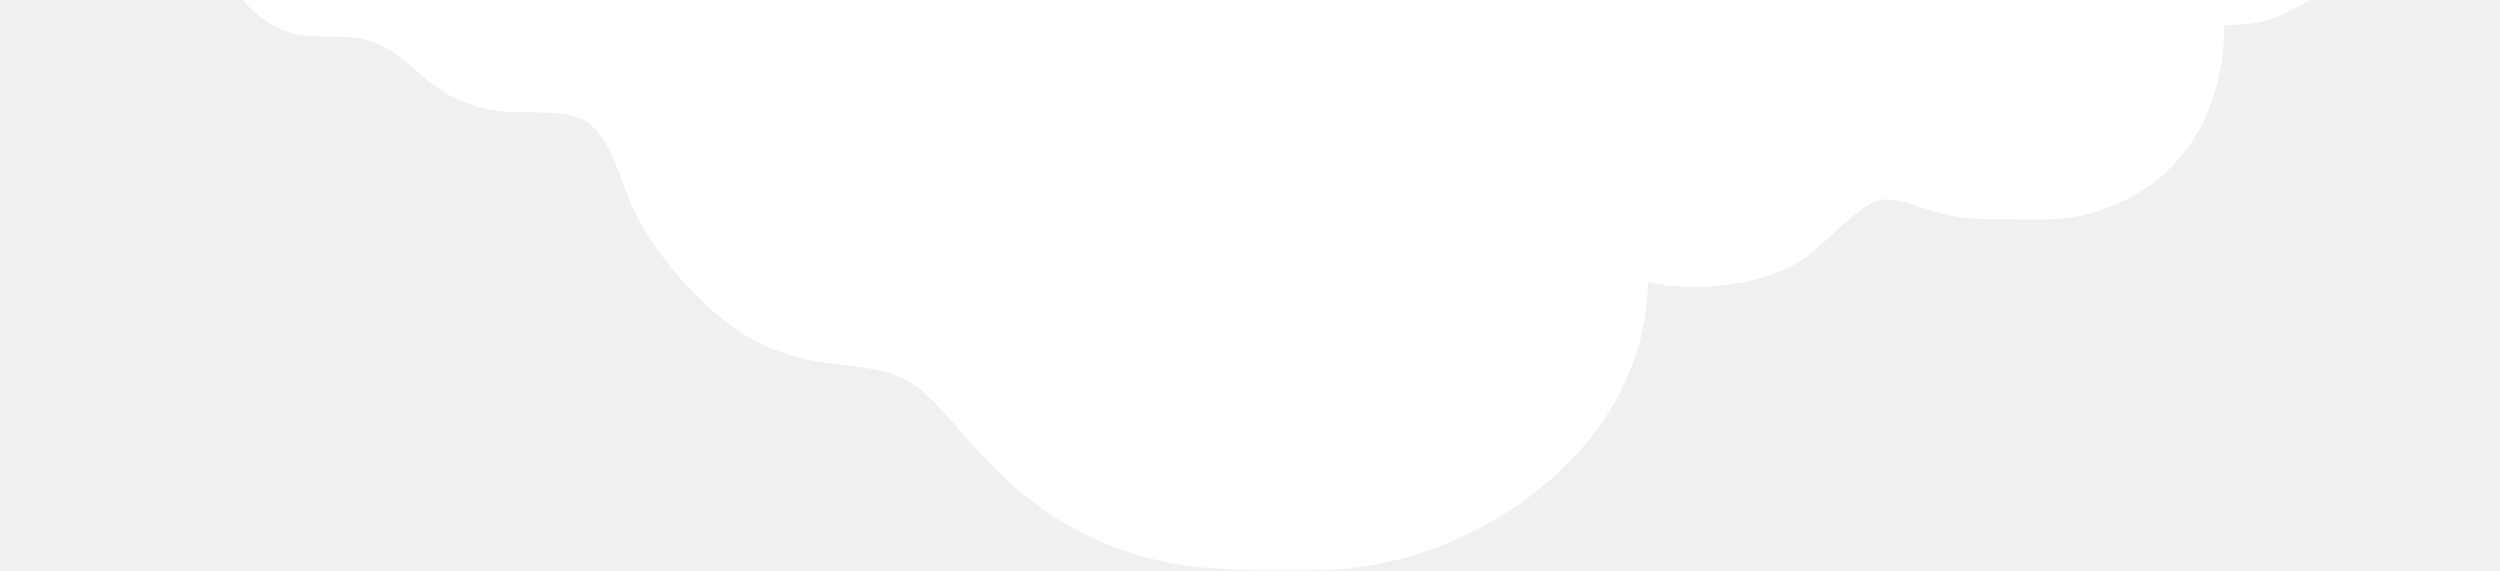
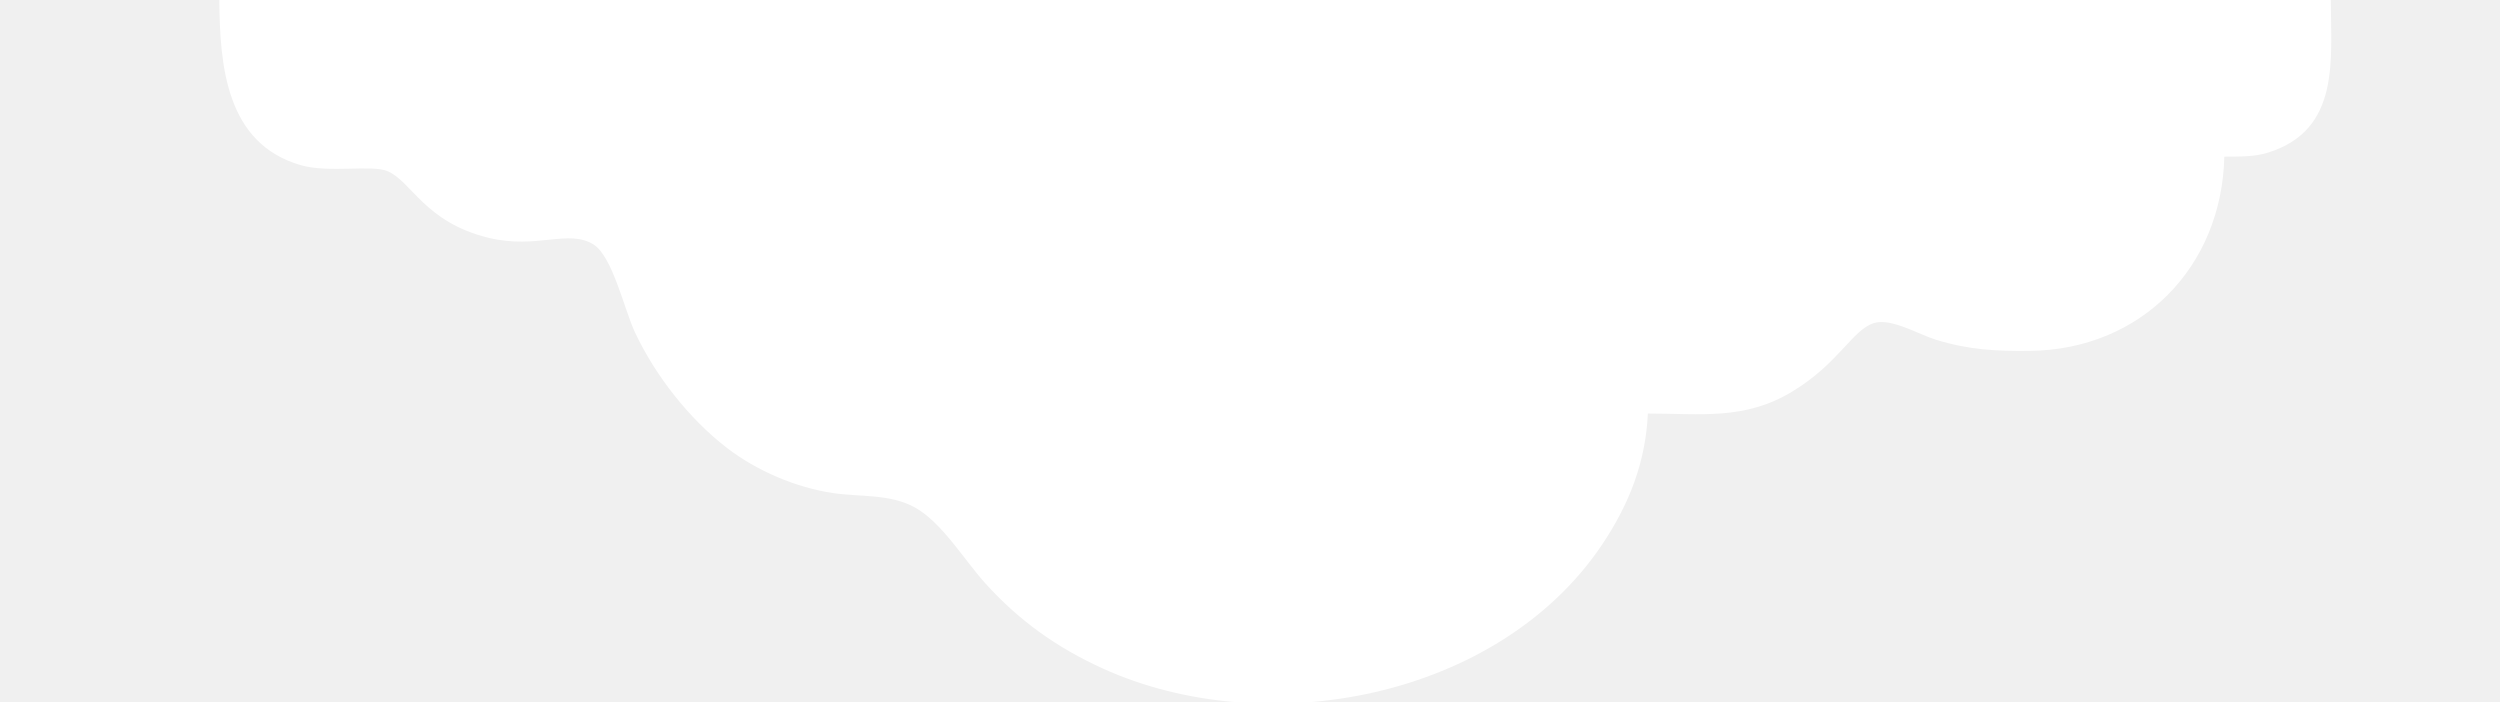
- <svg xmlns="http://www.w3.org/2000/svg" version="1.1" width="105.556mm" height="24.074mm" viewBox="0 0 399 91">
+ <svg xmlns="http://www.w3.org/2000/svg" version="1.1" width="105.556mm" height="29.63mm" viewBox="0 0 399 112">
  <defs>
  </defs>
-   <path id="vector0" fill="#FFFFFF" stroke="none" opacity="1" stroke-width="6" stroke-linecap="butt" stroke-linejoin="miter" stroke-miterlimit="10" d="M 38.44,-0.33            C 38.88,-1.95 270.06,-0.11 270.06,-0.11              270.06,-0.11 338.02,-0.15 338.02,-0.15              344.40,-0.15 366.40,-0.90 369.25,-0.27              363.46,2.88 361.44,3.98 355.00,4.00              354.96,18.09 348.12,29.76 334.00,33.96              329.36,35.34 324.79,35.01 320.00,35.00              315.45,34.99 313.51,35.05 309.00,33.84              306.40,33.14 302.56,31.34 300.00,31.95              296.55,32.77 291.48,38.77 288.00,41.20              281.61,45.66 270.47,46.82 263.00,45.00              262.76,71.60 235.01,90.96 210.00,91.00              196.70,91.02 186.57,91.56 174.00,85.68              166.83,82.32 161.45,77.75 156.09,72.00              152.80,68.48 149.08,63.29 145.00,60.85              138.26,56.82 128.32,60.28 117.00,52.21              111.05,47.98 104.66,40.56 101.37,34.00              99.19,29.64 97.82,22.45 93.87,19.60              90.23,16.97 82.79,18.52 78.00,17.48              67.91,15.29 66.16,9.24 60.00,6.89              52.41,4.00 46.49,9.07 38.44,-0.33 Z" />
+   <path id="vector0" fill="#FFFFFF" stroke="none" opacity="1" stroke-width="6" stroke-linecap="butt" stroke-linejoin="miter" stroke-miterlimit="10" d="M 35.00,0.00            C 35.00,0.00 372.00,0.00 372.00,0.00              372.00,9.49 373.57,20.72 362.00,24.35              359.75,25.06 357.33,24.98 355.00,25.00              354.61,42.61 341.73,55.79 324.00,56.00              318.60,56.06 314.23,55.84 309.00,54.23              306.18,53.36 301.84,50.72 299.09,51.56              295.64,52.62 293.49,58.00 286.00,62.52              278.42,67.09 271.43,66.00 263.00,66.00              262.64,73.80 259.99,80.54 255.64,87.00              239.15,111.47 202.11,118.55 176.00,106.69              168.64,103.34 162.59,99.03 157.17,93.00              153.83,89.27 150.27,83.33 146.00,80.98              142.02,78.80 137.33,79.33 133.00,78.70              127.05,77.83 120.76,75.14 116.00,71.47              109.96,66.82 104.56,59.91 101.32,53.00              99.64,49.40 97.75,40.91 94.73,39.02              90.73,36.52 85.68,39.82 78.00,37.96              67.75,35.47 65.72,28.94 61.83,27.31              59.36,26.26 52.45,27.65 48.00,26.36              36.06,22.91 35.09,10.48 35.00,0.00 Z" />
</svg>
